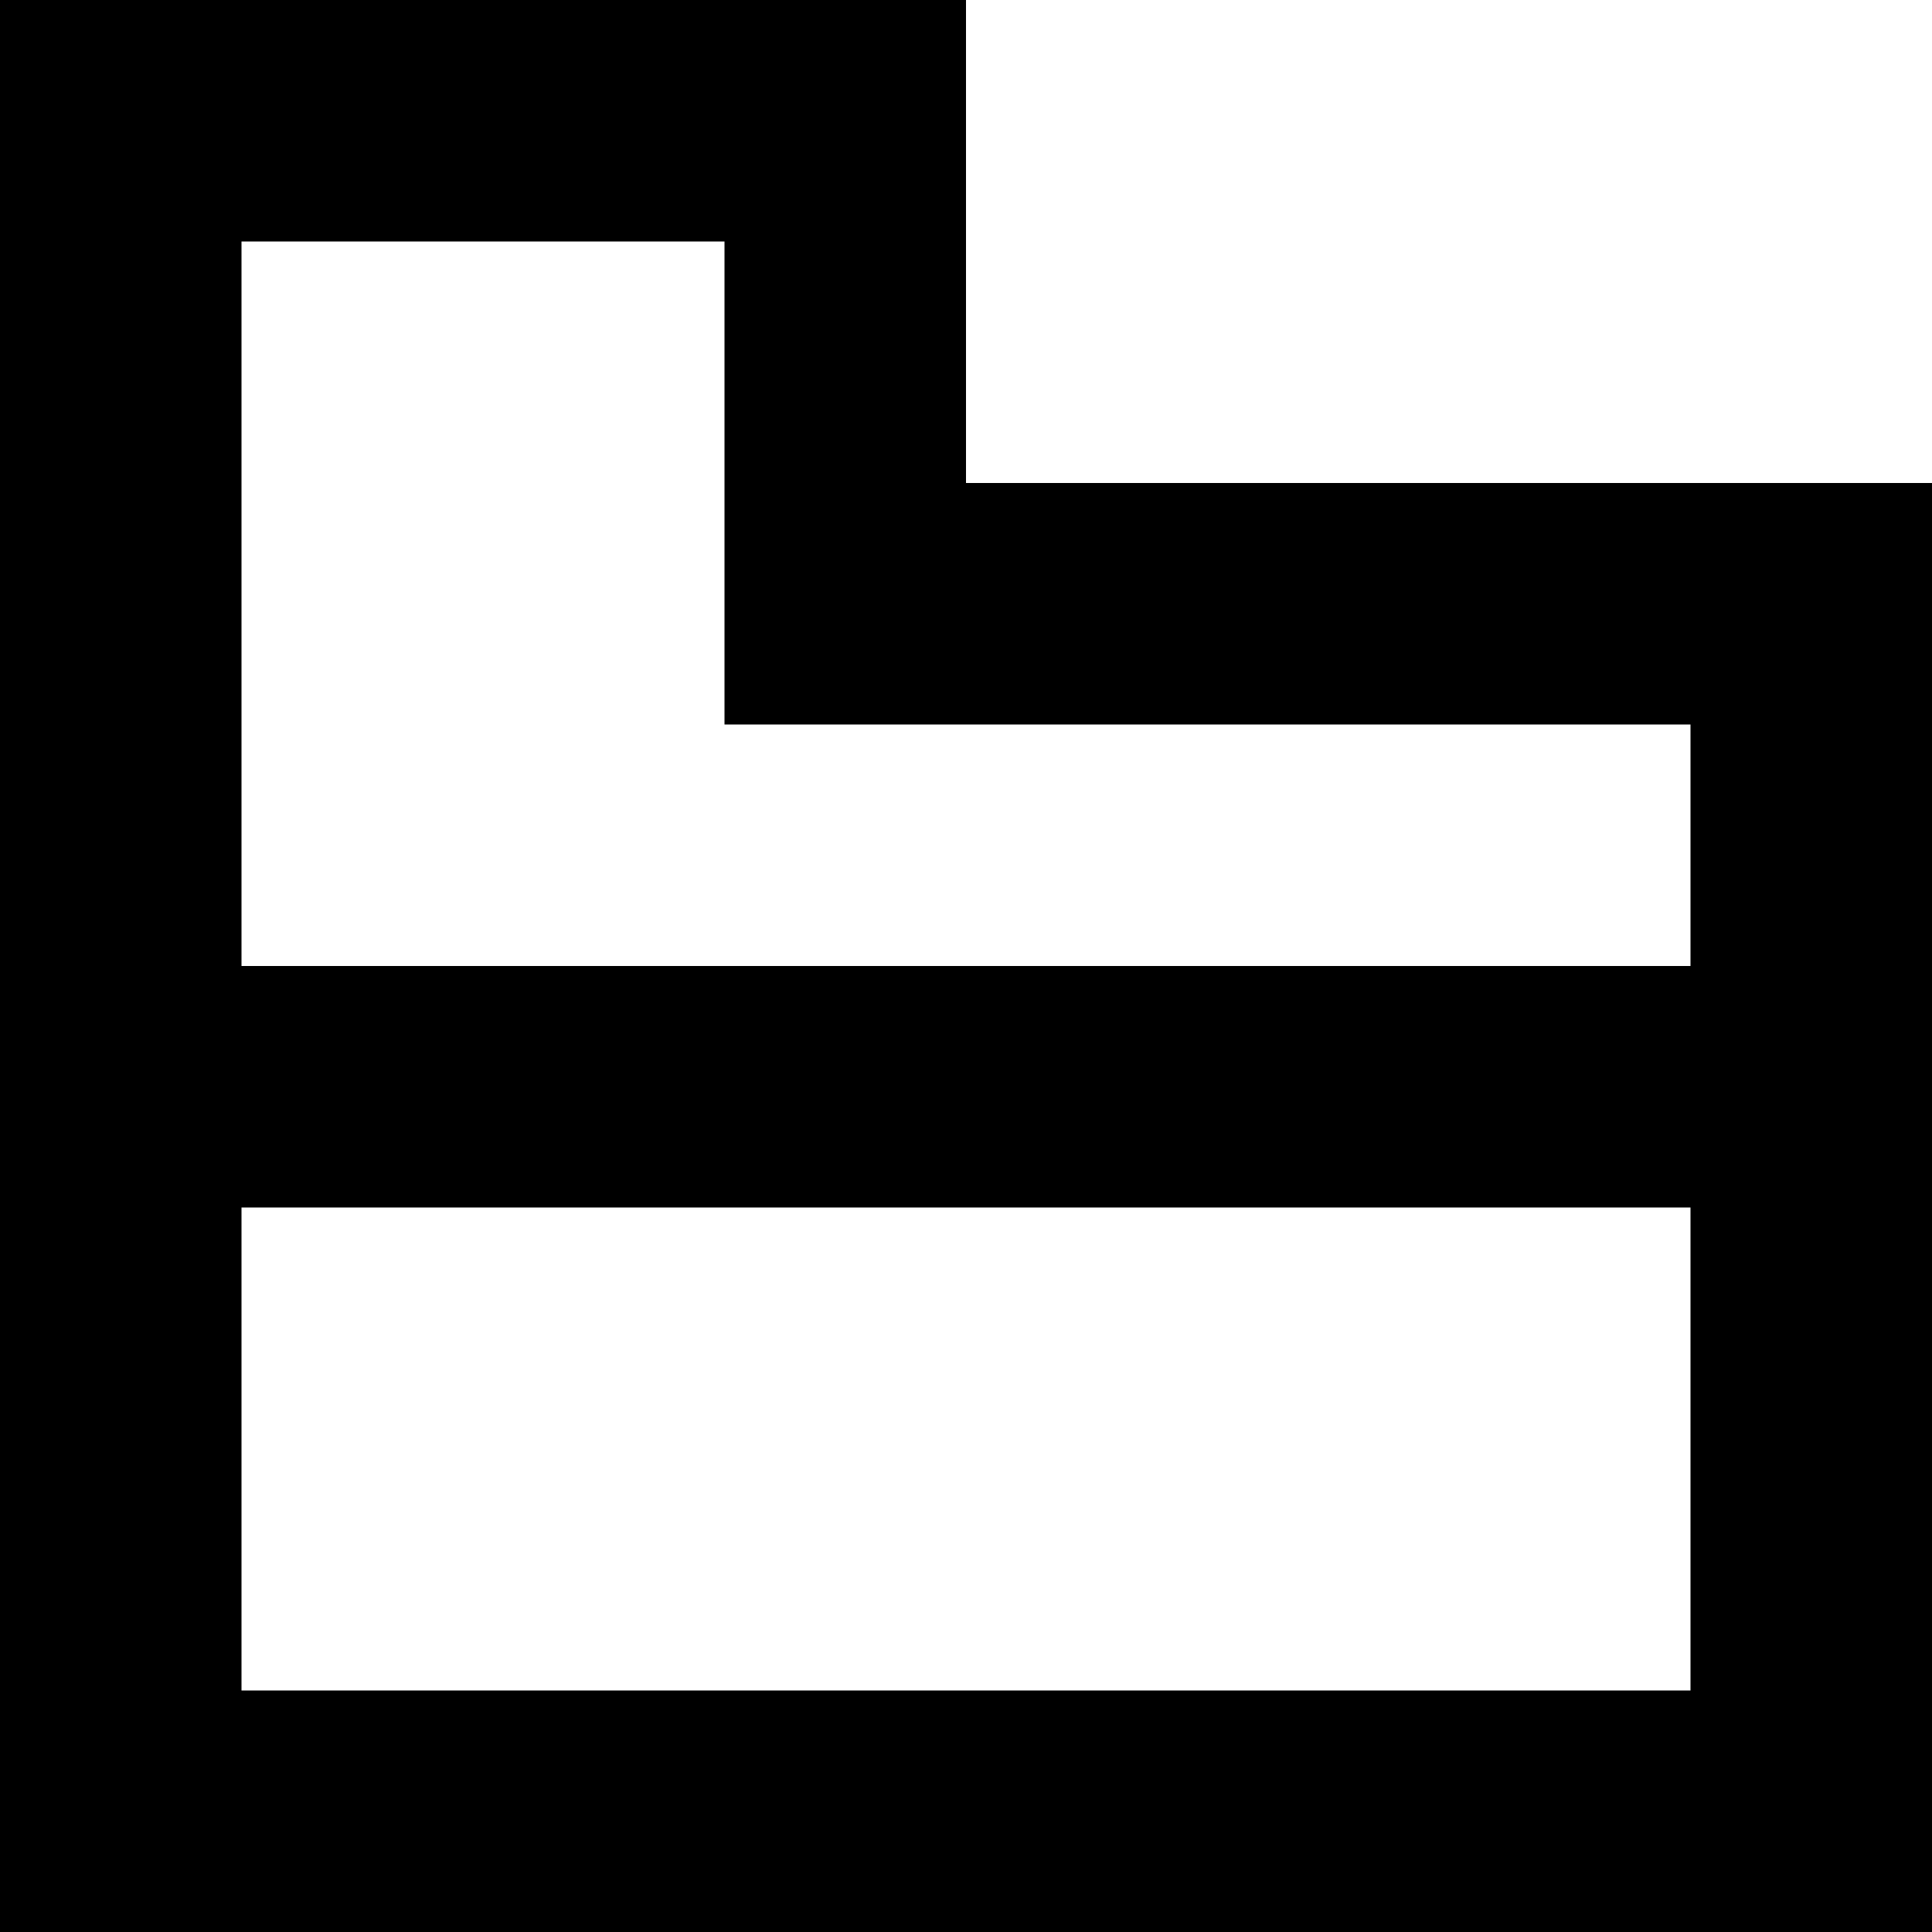
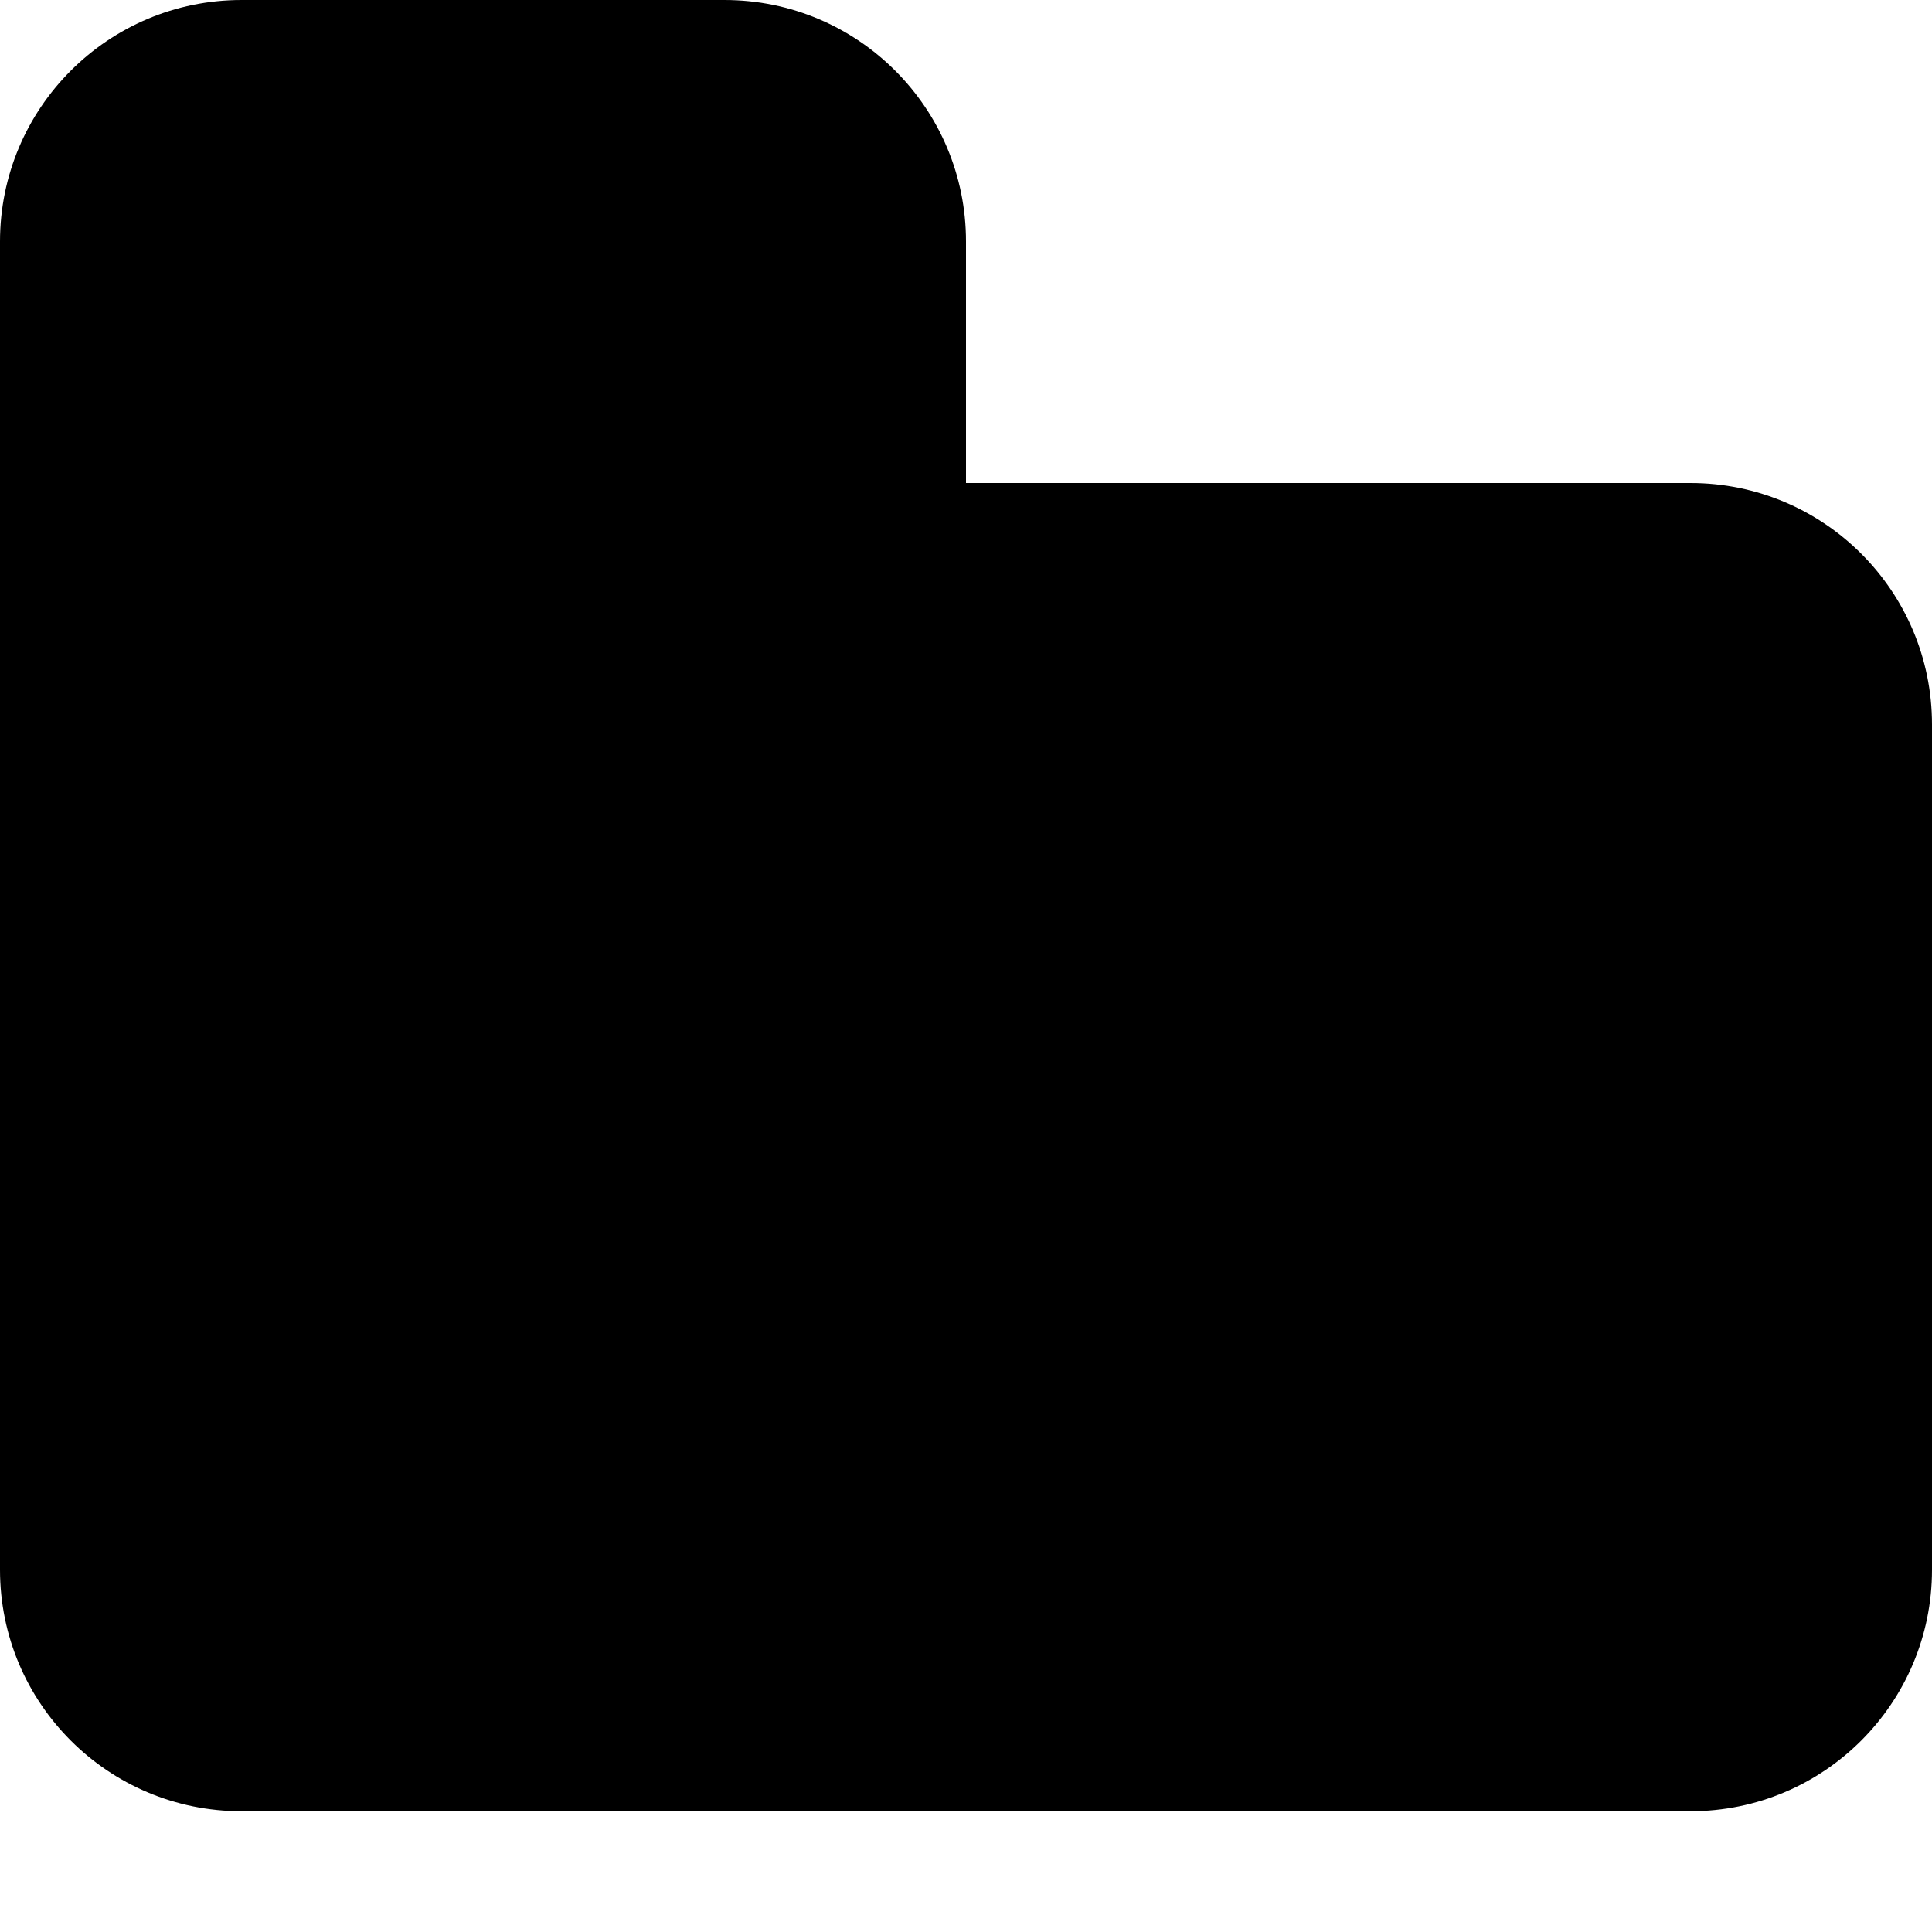
<svg xmlns="http://www.w3.org/2000/svg" version="1.1" x="0px" y="0px" viewBox="0 0 960 960" enable-background="new 0 0 960 960" xml:space="preserve">
+   <g id="row-7">
+ </g>
+   <g id="row-6">
+ </g>
  <g id="row-5">
</g>
  <g id="row-4">
    <g id="markdown">
	</g>
-     <g id="mail_x5F_straight">
+     <g id="read-full_1_">
	</g>
    <g id="info">
	</g>
    <g id="folder">
-       <path d="M480,240V0H0v960h960V240H480z M840,840H120V600h720V840z M840,480H120V120h240v120v120h120h360V480z" />
+       <path id="folder_1_" d="M960,360v420c0,66.3-53.7,120-120,120H120C53.7,900,0,846.3,0,780V120C0,53.7,53.7,0,120,0h240    c66.3,0,120,53.7,120,120v120h360C906.3,240,960,293.7,960,360z" />
    </g>
-     <g id="read-mail">
+     <g id="read-full_2_">
	</g>
    <g id="person">
	</g>
    <g id="eye">
	</g>
    <g id="clear">
	</g>
    <g id="arrow-right-rod">
	</g>
    <g id="contract">
	</g>
    <g id="expand">
	</g>
    <g id="speaker-off">
	</g>
    <g id="speaker-on">
	</g>
    <g id="pause">
	</g>
    <g id="play">
	</g>
  </g>
  <g id="row-3">
    <g id="circle-arrow">
	</g>
    <g id="module">
	</g>
    <g id="speedometer">
	</g>
    <g id="calendar">
	</g>
    <g id="data">
	</g>
    <g id="code-file">
	</g>
    <g id="gear">
	</g>
    <g id="tint">
	</g>
    <g id="dribbble">
	</g>
    <g id="globe">
	</g>
    <g id="github">
	</g>
    <g id="facebook">
	</g>
    <g id="twitter">
	</g>
    <g id="skype">
	</g>
    <g id="phone">
	</g>
    <g id="mail">
	</g>
  </g>
  <g id="row-2">
    <g id="liferay-logo-2">
	</g>
    <g id="menu-content">
	</g>
    <g id="streams">
	</g>
    <g id="balloon-topic">
	</g>
    <g id="groups">
	</g>
-     <g id="persons">
- 	</g>
-     <g id="house">
- 	</g>
    <g id="liferay-logo">
	</g>
    <g id="heart-full">
	</g>
    <g id="confirm">
	</g>
    <g id="send">
	</g>
    <g id="arrow-left-rod">
	</g>
    <g id="cancel_1_">
	</g>
    <g id="plus">
	</g>
  </g>
  <g id="row-1">
    <g id="bullhorn">
	</g>
    <g id="link">
	</g>
    <g id="pen">
	</g>
    <g id="bell">
	</g>
    <g id="magnifier">
	</g>
    <g id="menu">
	</g>
    <g id="ellipsis">
	</g>
    <g id="balloon-comment">
	</g>
-     <g id="heart-fill">
+     <g id="heart-inline">
	</g>
    <g id="heart">
	</g>
    <g id="camera">
	</g>
    <g id="blank">
	</g>
    <g id="star">
	</g>
  </g>
  <g id="guides">
</g>
</svg>
